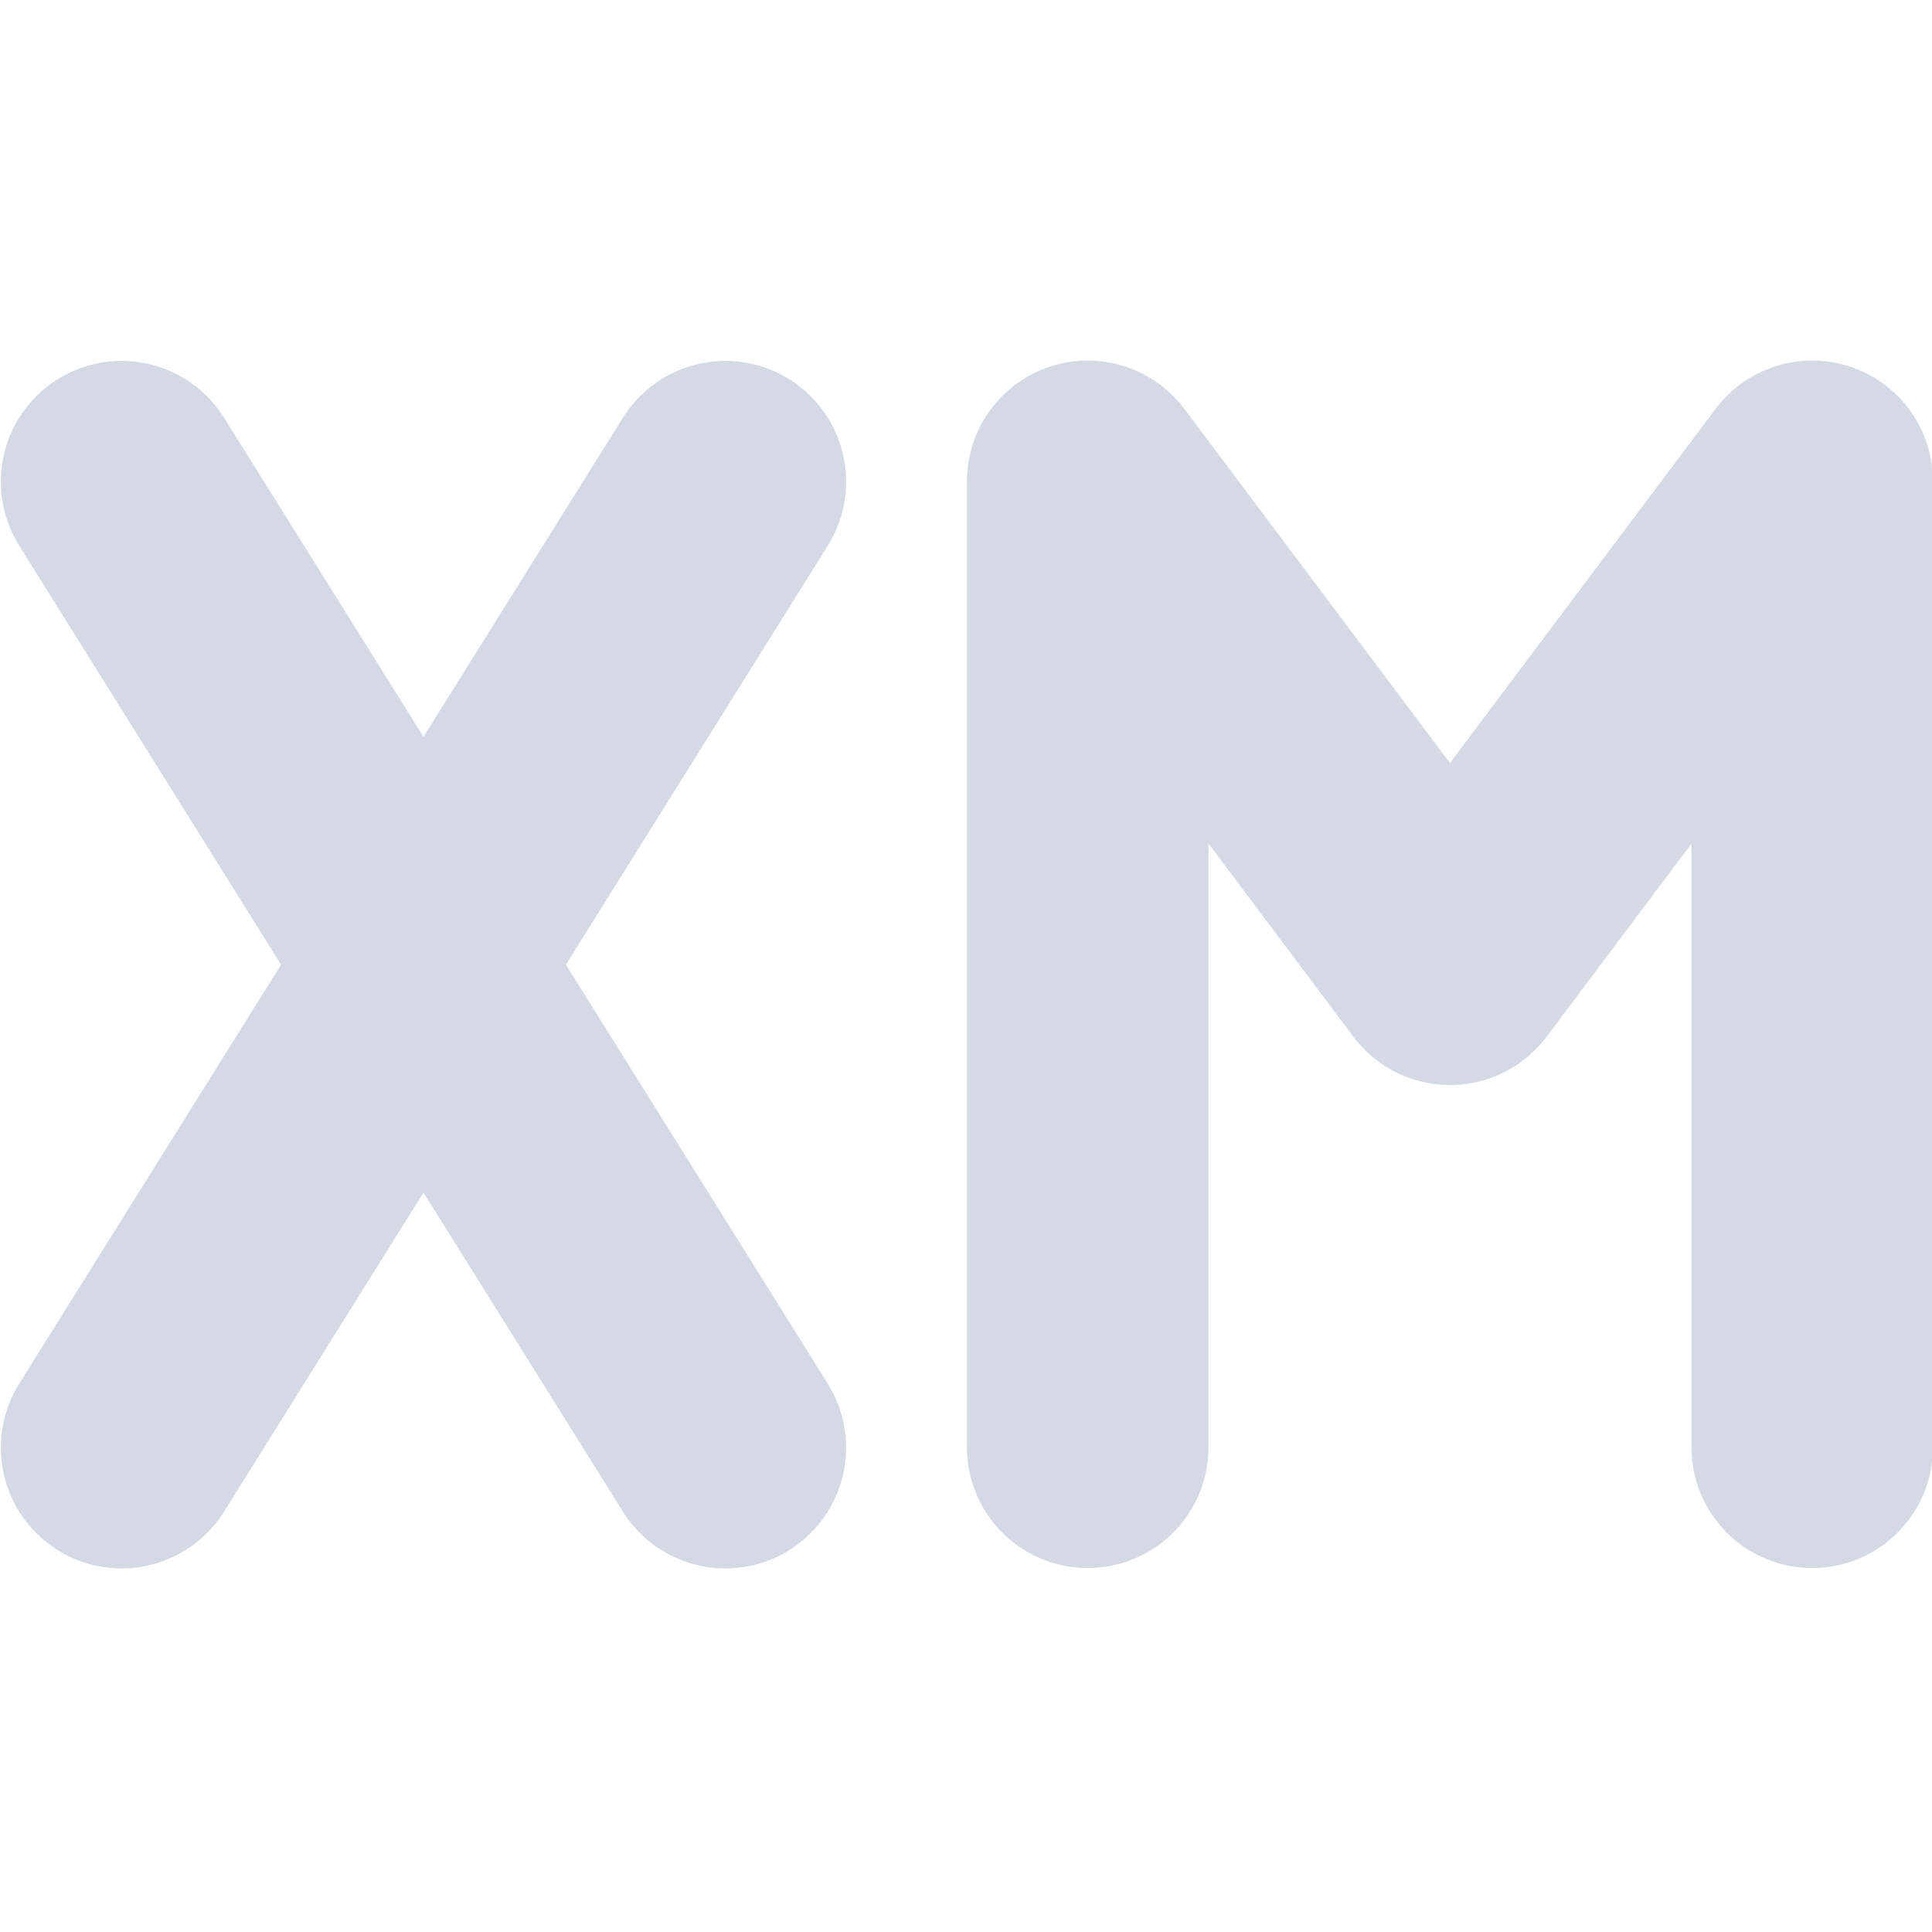
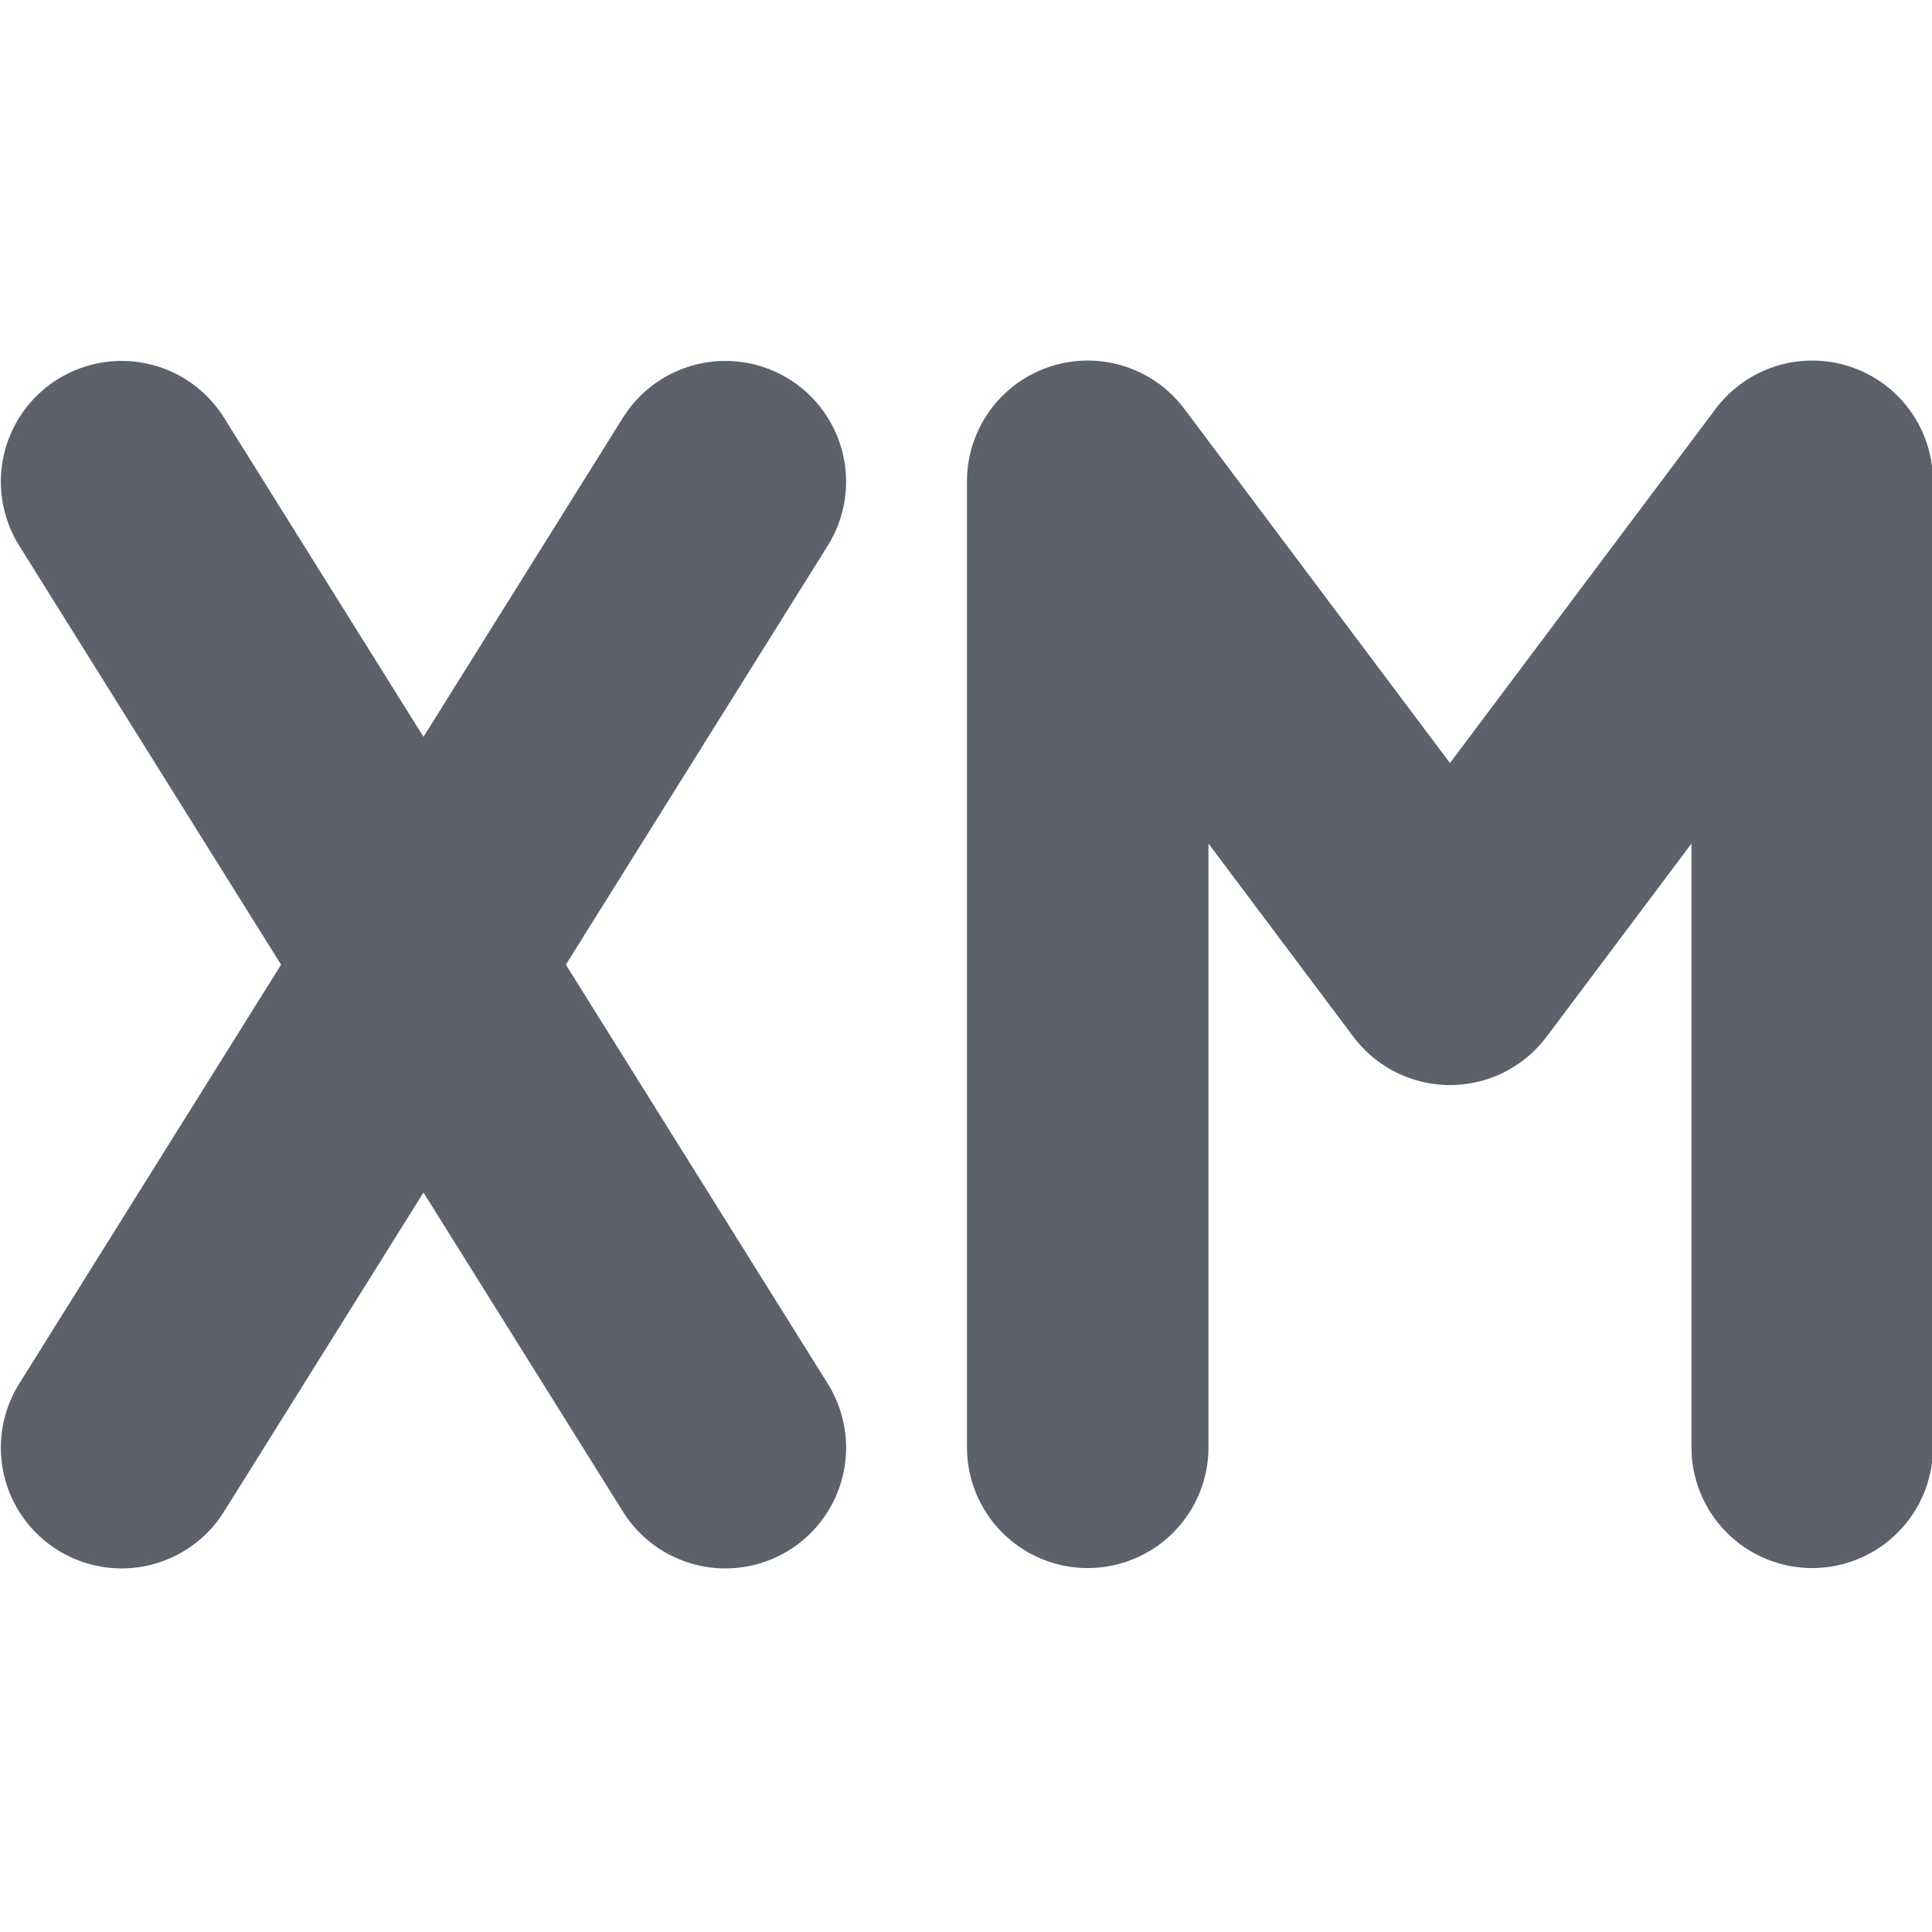
<svg xmlns="http://www.w3.org/2000/svg" width="16" height="16" viewBox="0 0 16 16" id="svg4344" version="1.1">
  <defs id="defs4346" />
  <g id="layer1" transform="translate(0,-1036.362)">
-     <path style="fill:none;stroke:#d3dae3;stroke-width:2;stroke-linecap:round;stroke-linejoin:round" d="m 15.008,1048.348 0,-8 m -6,0 3,4 3,-4 m -6,8 0,-8" id="path26" />
-     <path style="fill:none;stroke:#d3dae3;stroke-width:2;stroke-linecap:round" d="m 6.007,1040.351 -5,8 m 0,-8 5,8" id="path46" />
+     <path style="fill:none;stroke:#5c616c;stroke-width:2;stroke-linecap:round;stroke-linejoin:round" d="m 15.008,1048.348 0,-8 m -6,0 3,4 3,-4 m -6,8 0,-8" id="path26" />
+     <path style="fill:none;stroke:#5c616c;stroke-width:2;stroke-linecap:round" d="m 6.007,1040.351 -5,8 m 0,-8 5,8" id="path46" />
  </g>
</svg>
